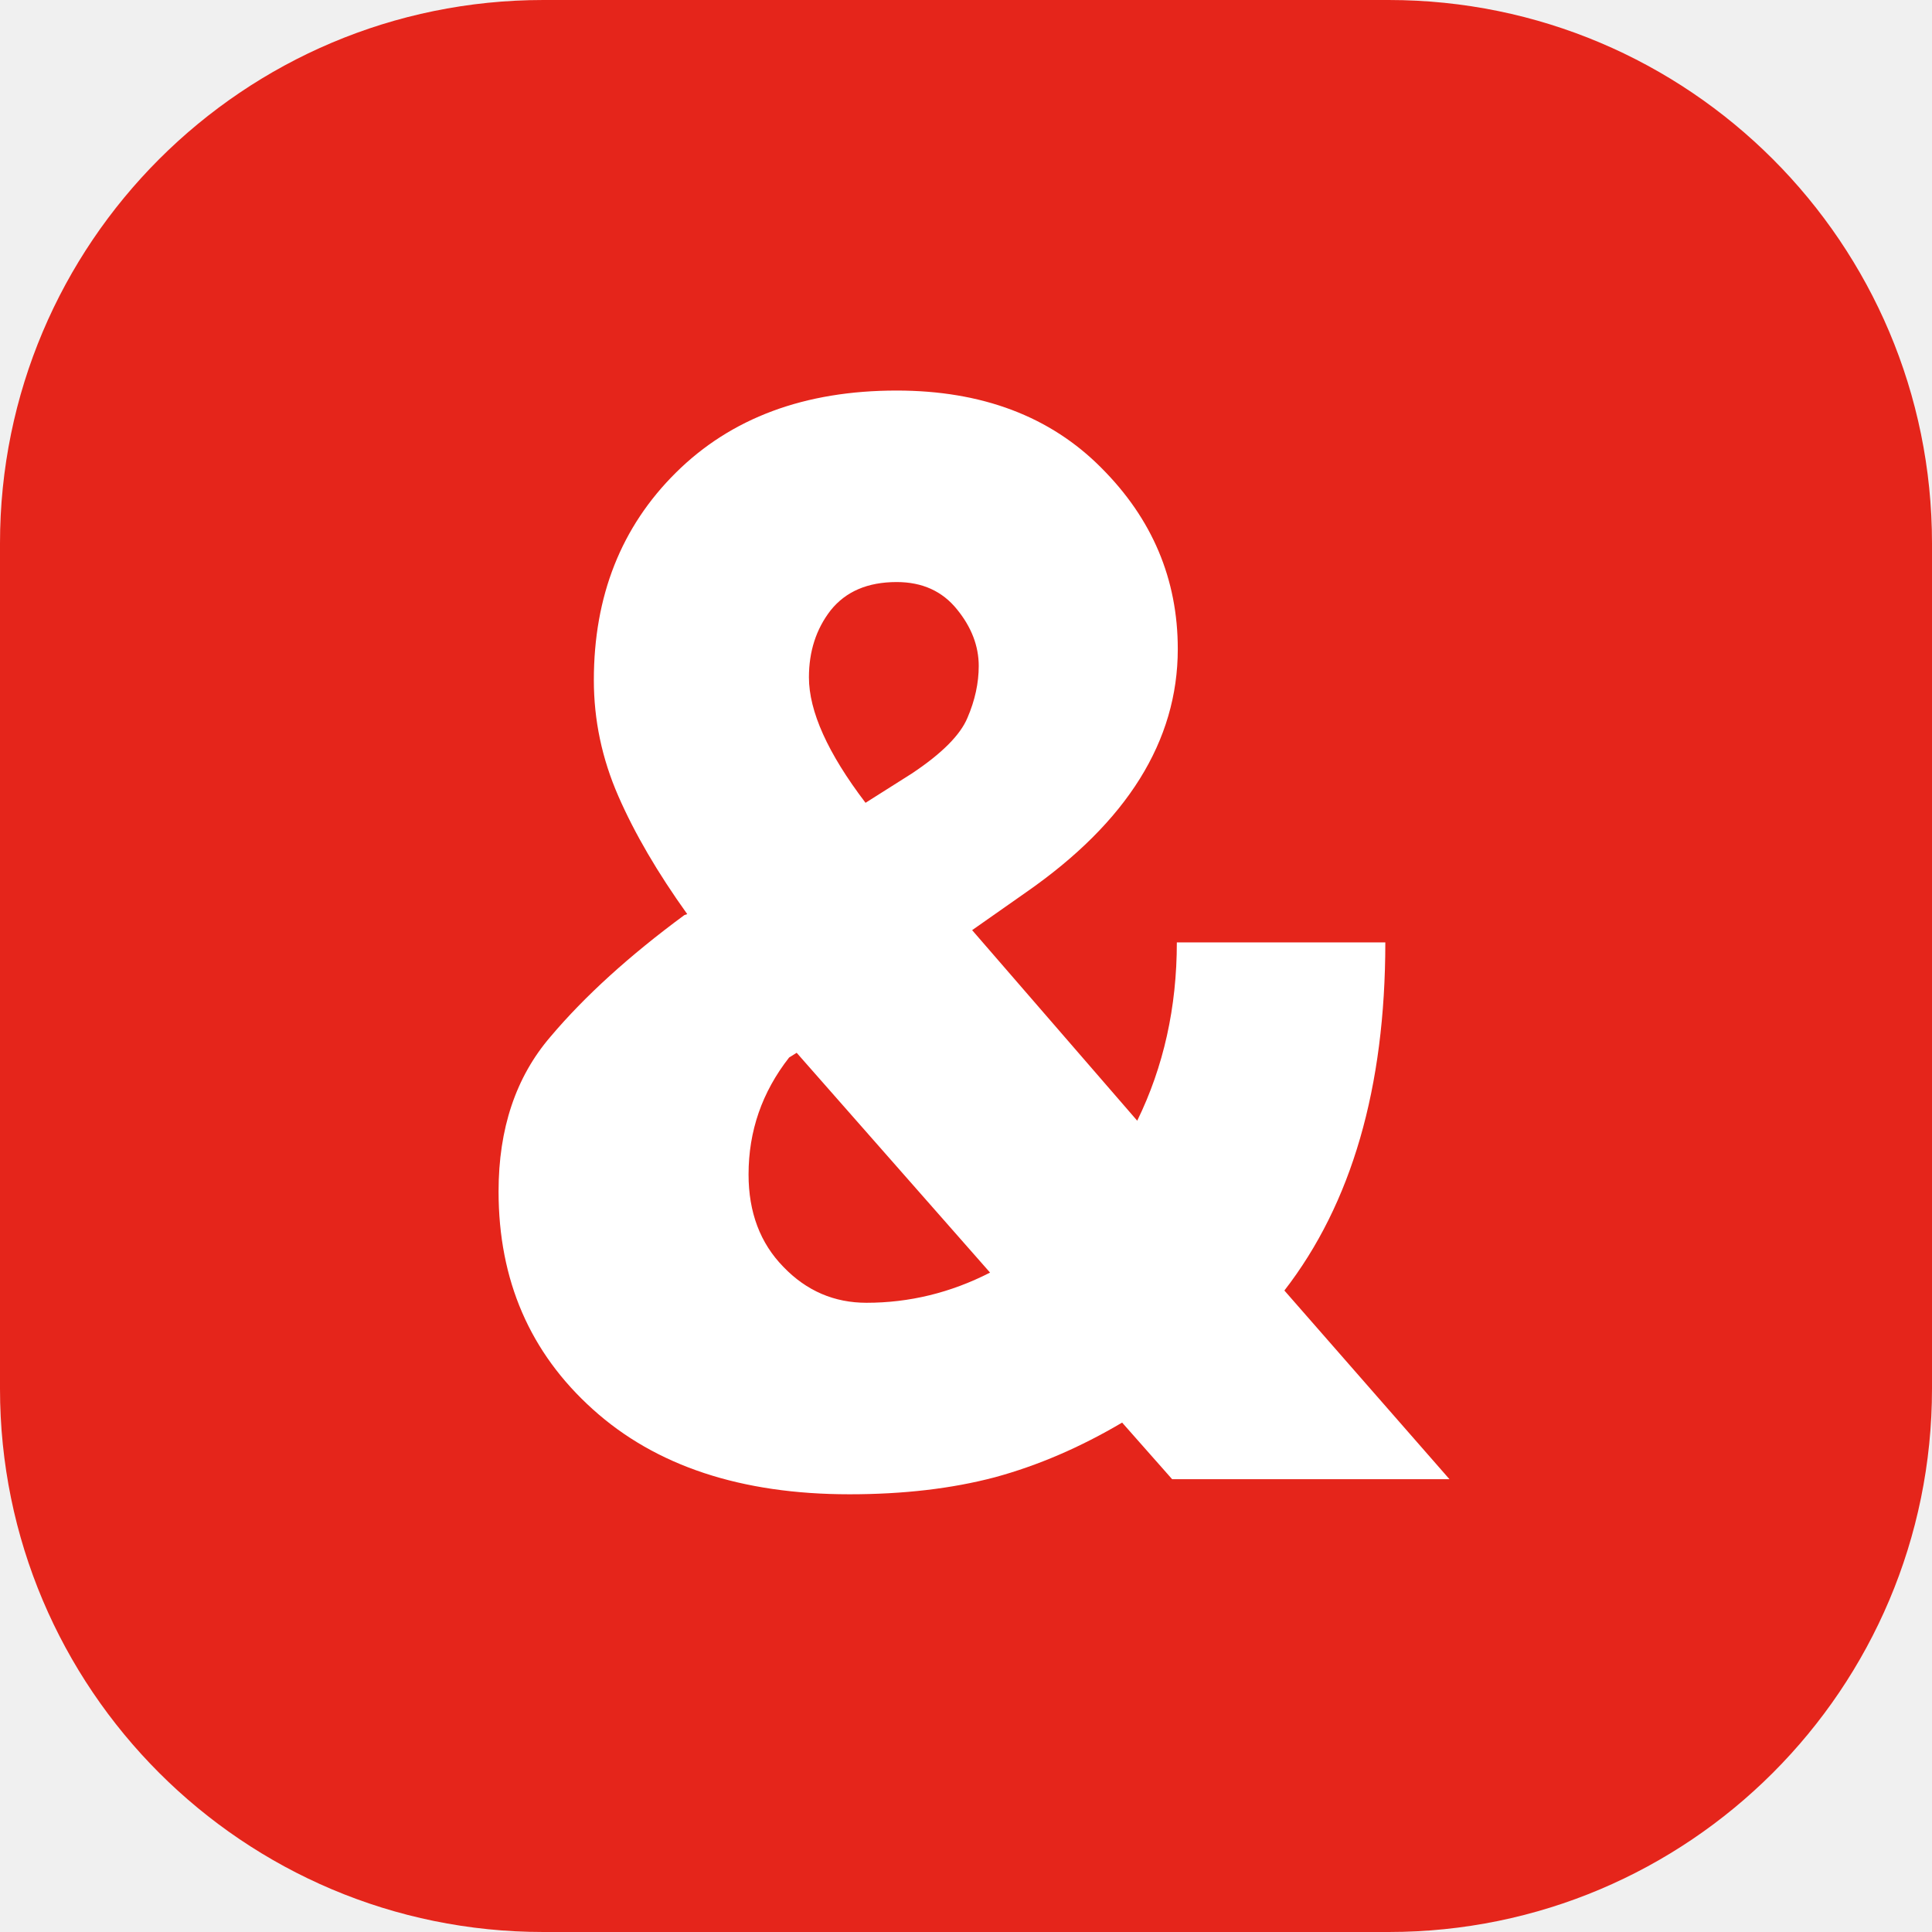
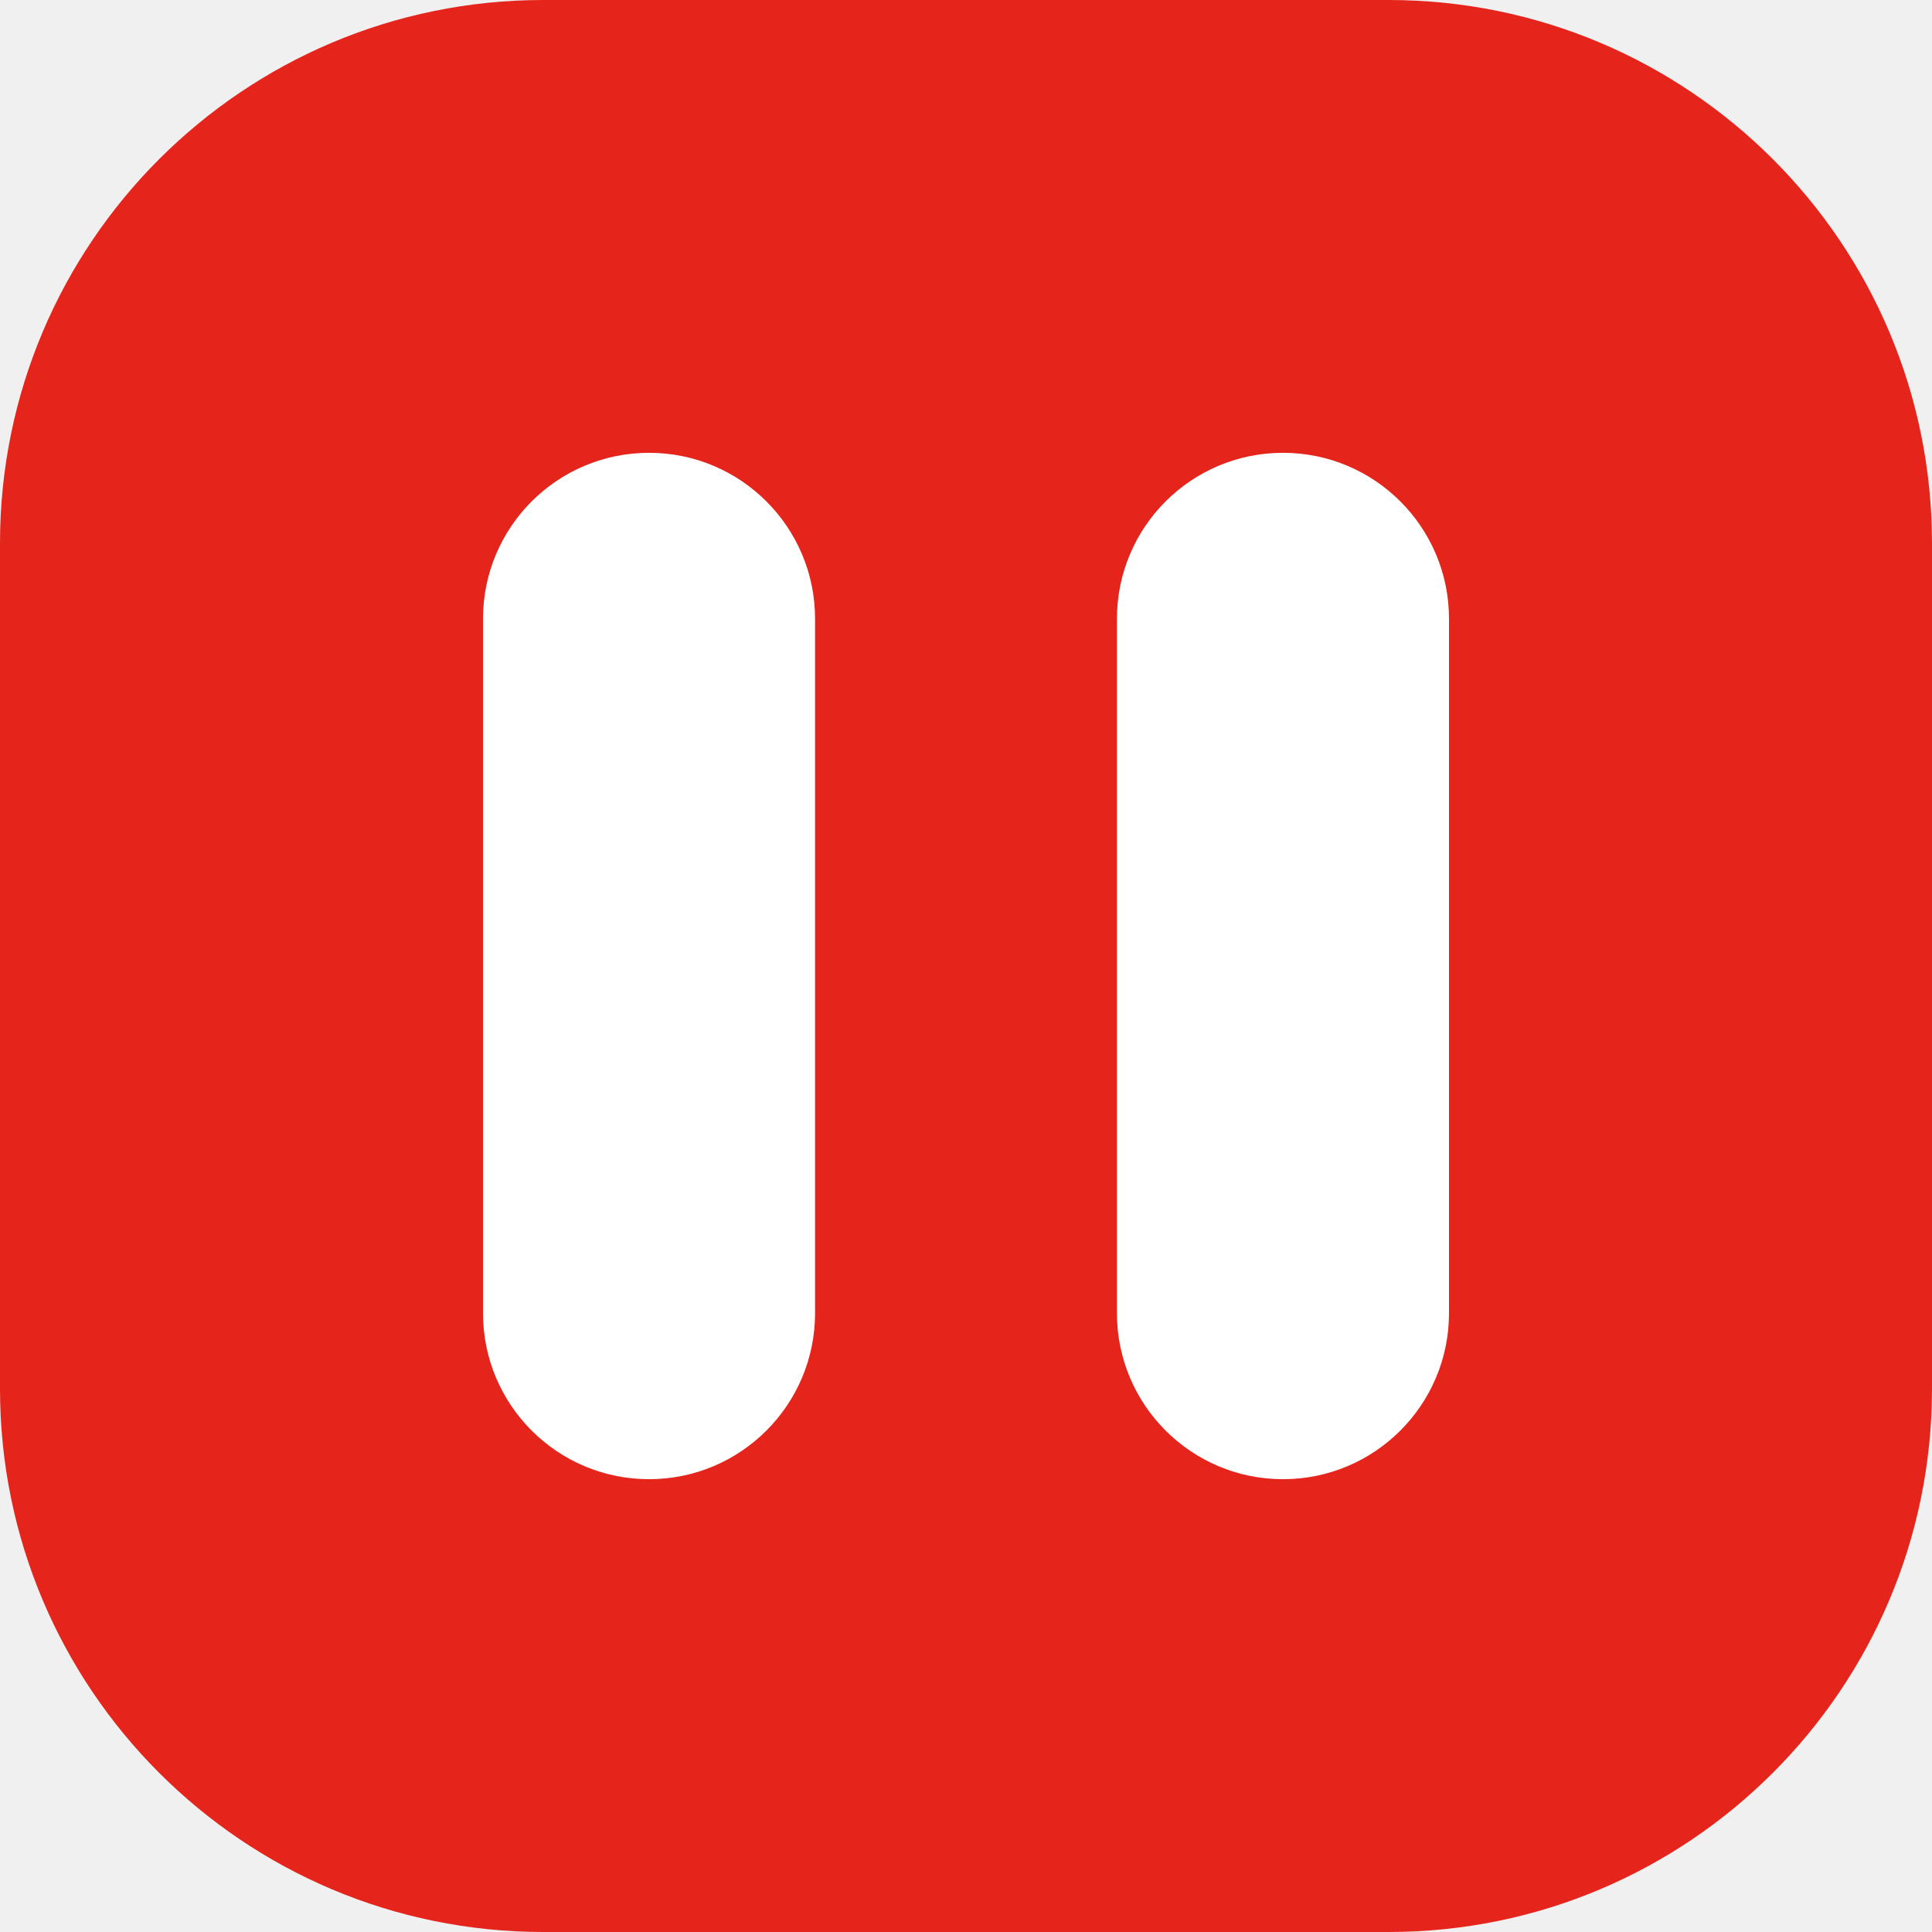
<svg xmlns="http://www.w3.org/2000/svg" viewBox="0 0 32 32">
  <rect width="32" height="32" rx="9" fill="#e5251b" />
-   <text x="16" y="24.5" text-anchor="middle" font-family="Roboto, Arial, sans-serif" font-weight="900" font-size="25" fill="#fff">&amp;</text>
+   <rect x="8" y="7.5" width="5.5" height="17" rx="2.75" fill="#fff" />
+   <rect x="18.5" y="7.5" width="5.5" height="17" rx="2.75" fill="#fff" />
</svg>
